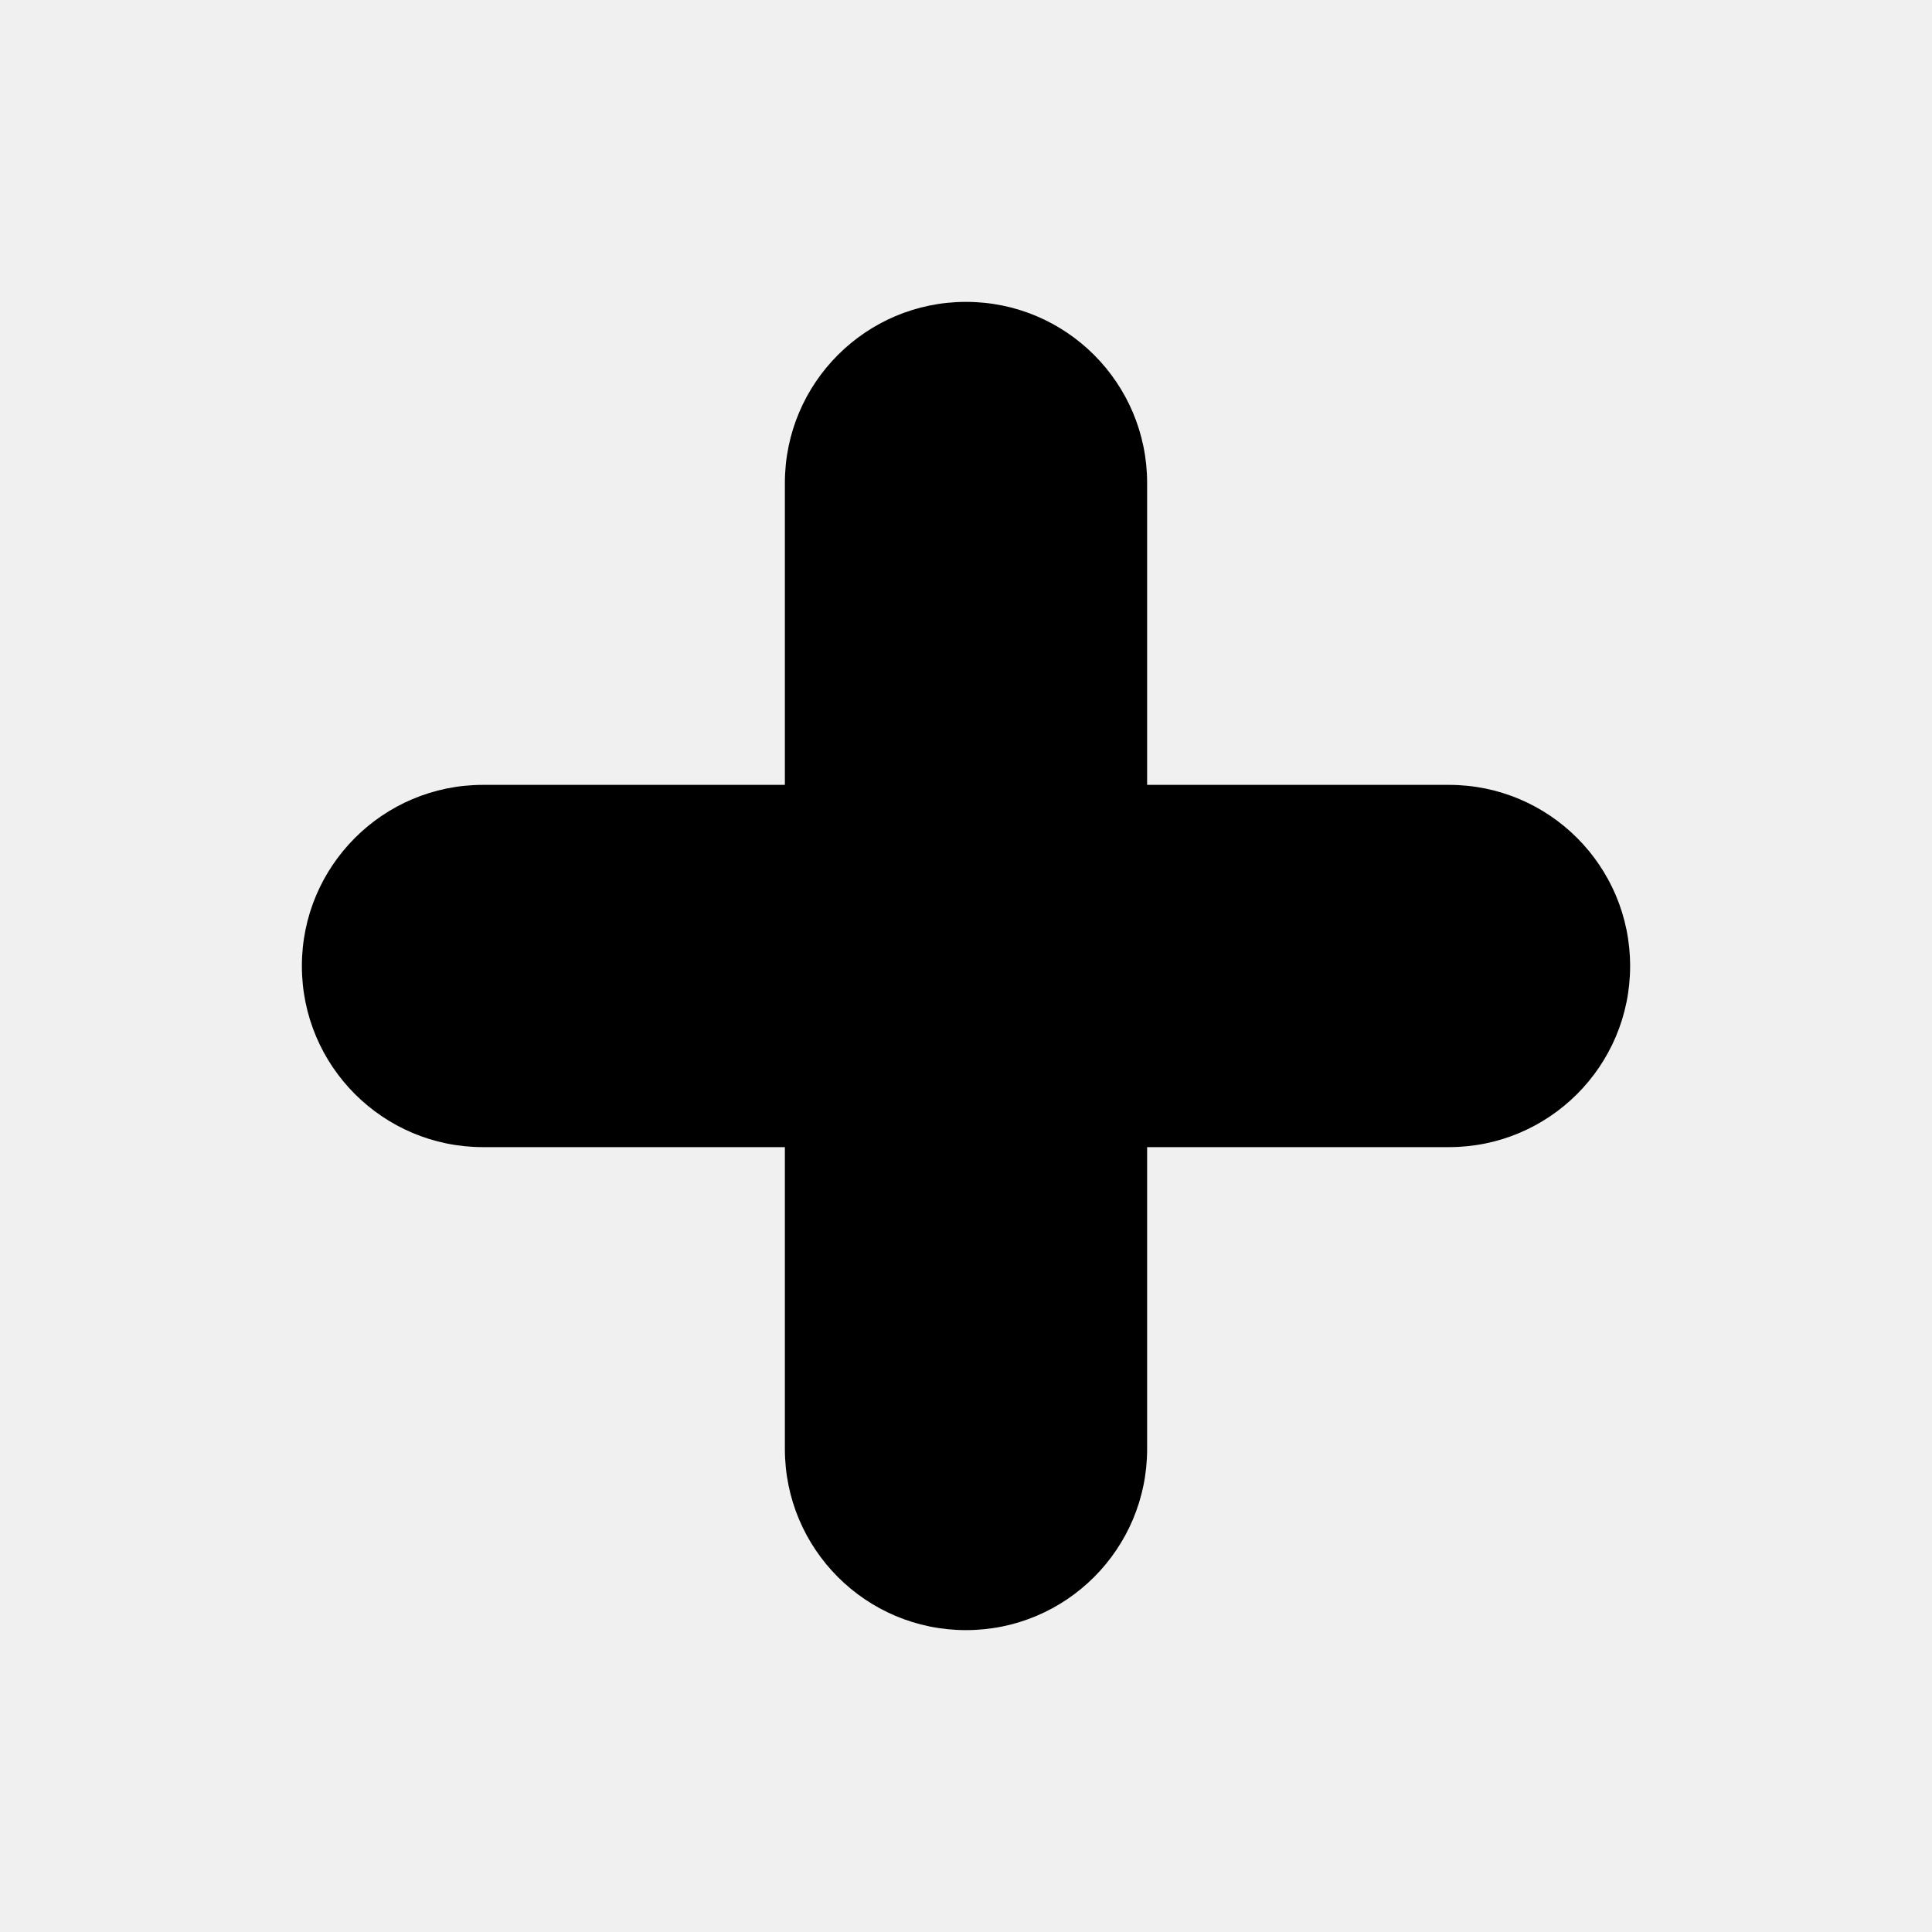
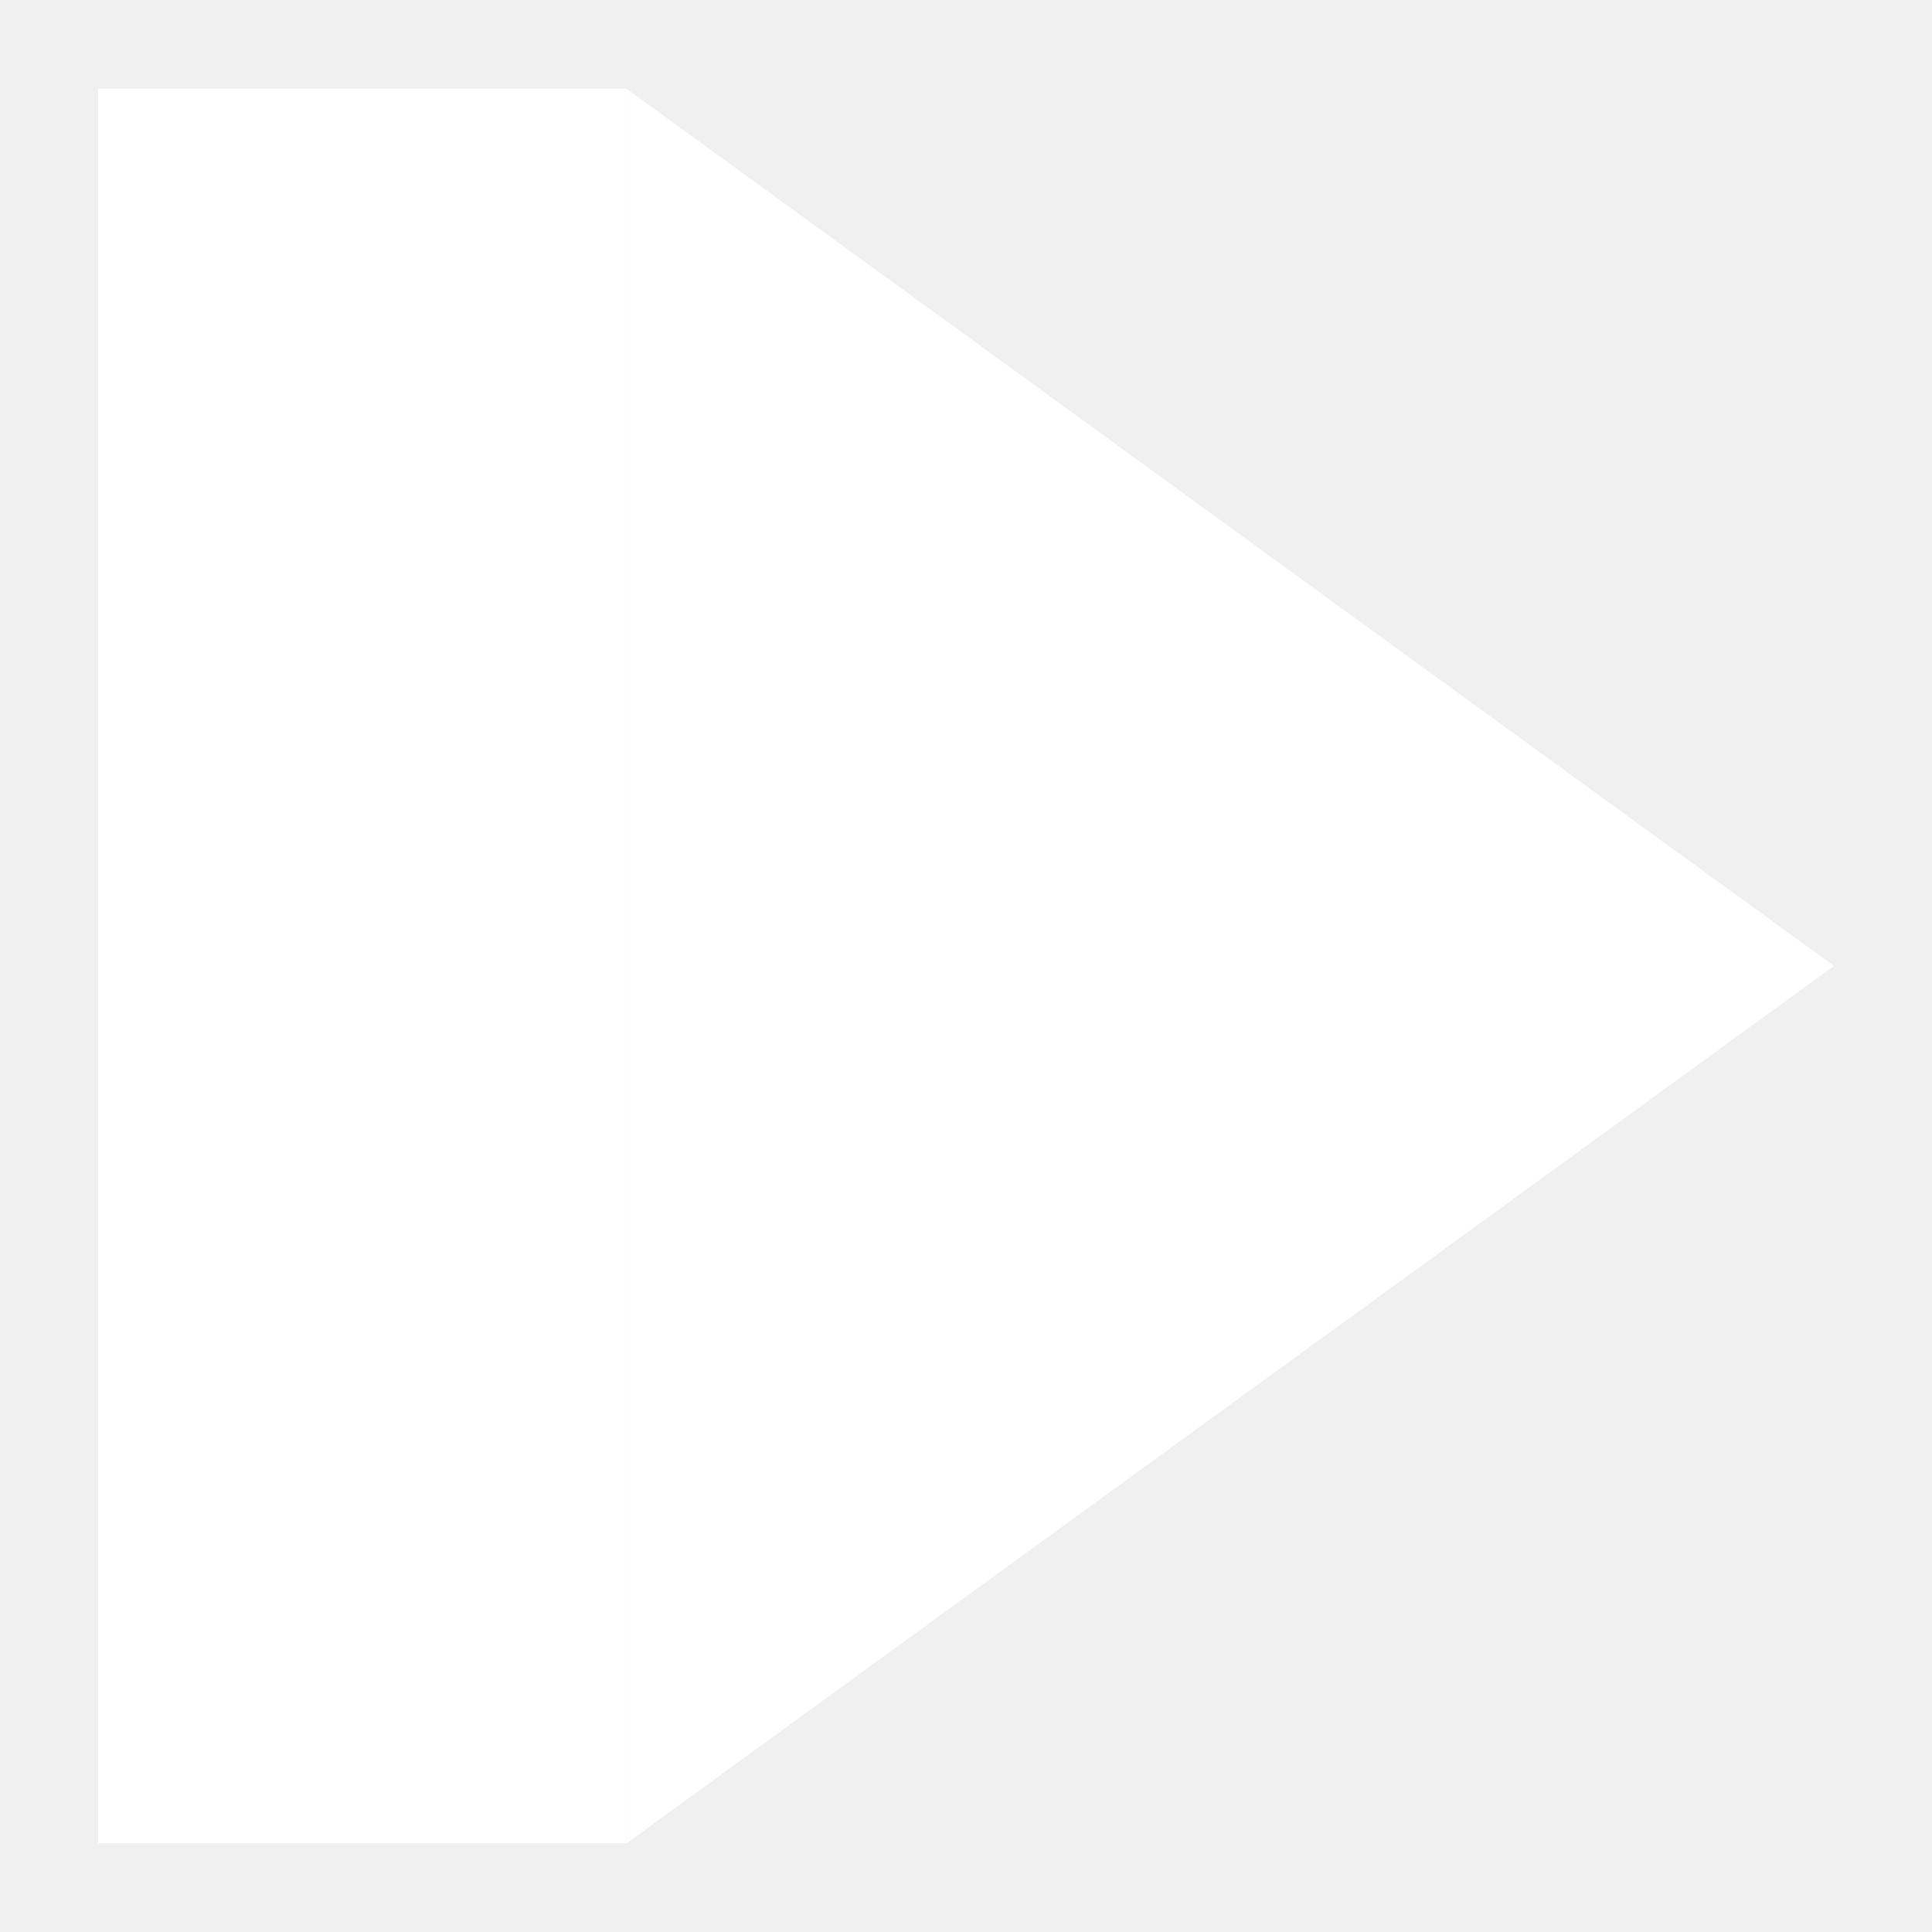
- <svg xmlns="http://www.w3.org/2000/svg" width="8" height="8" viewBox="0 0 8 8" fill="none">
-   <rect x="1.25" y="3.25" width="5.5" height="1.5" rx="0.75" fill="currentColor" />
-   <rect x="3.25" y="1.25" width="1.5" height="5.5" rx="0.75" fill="currentColor" />
+ <svg xmlns="http://www.w3.org/2000/svg" width="512" height="512" viewBox="0 0 512 512">
+   <rect x="26" y="23.5" width="140" height="465" fill="white" stroke="none" />
+   <polygon points="166,23.5 486,256 166,488.5" fill="white" stroke="none" />
</svg>
